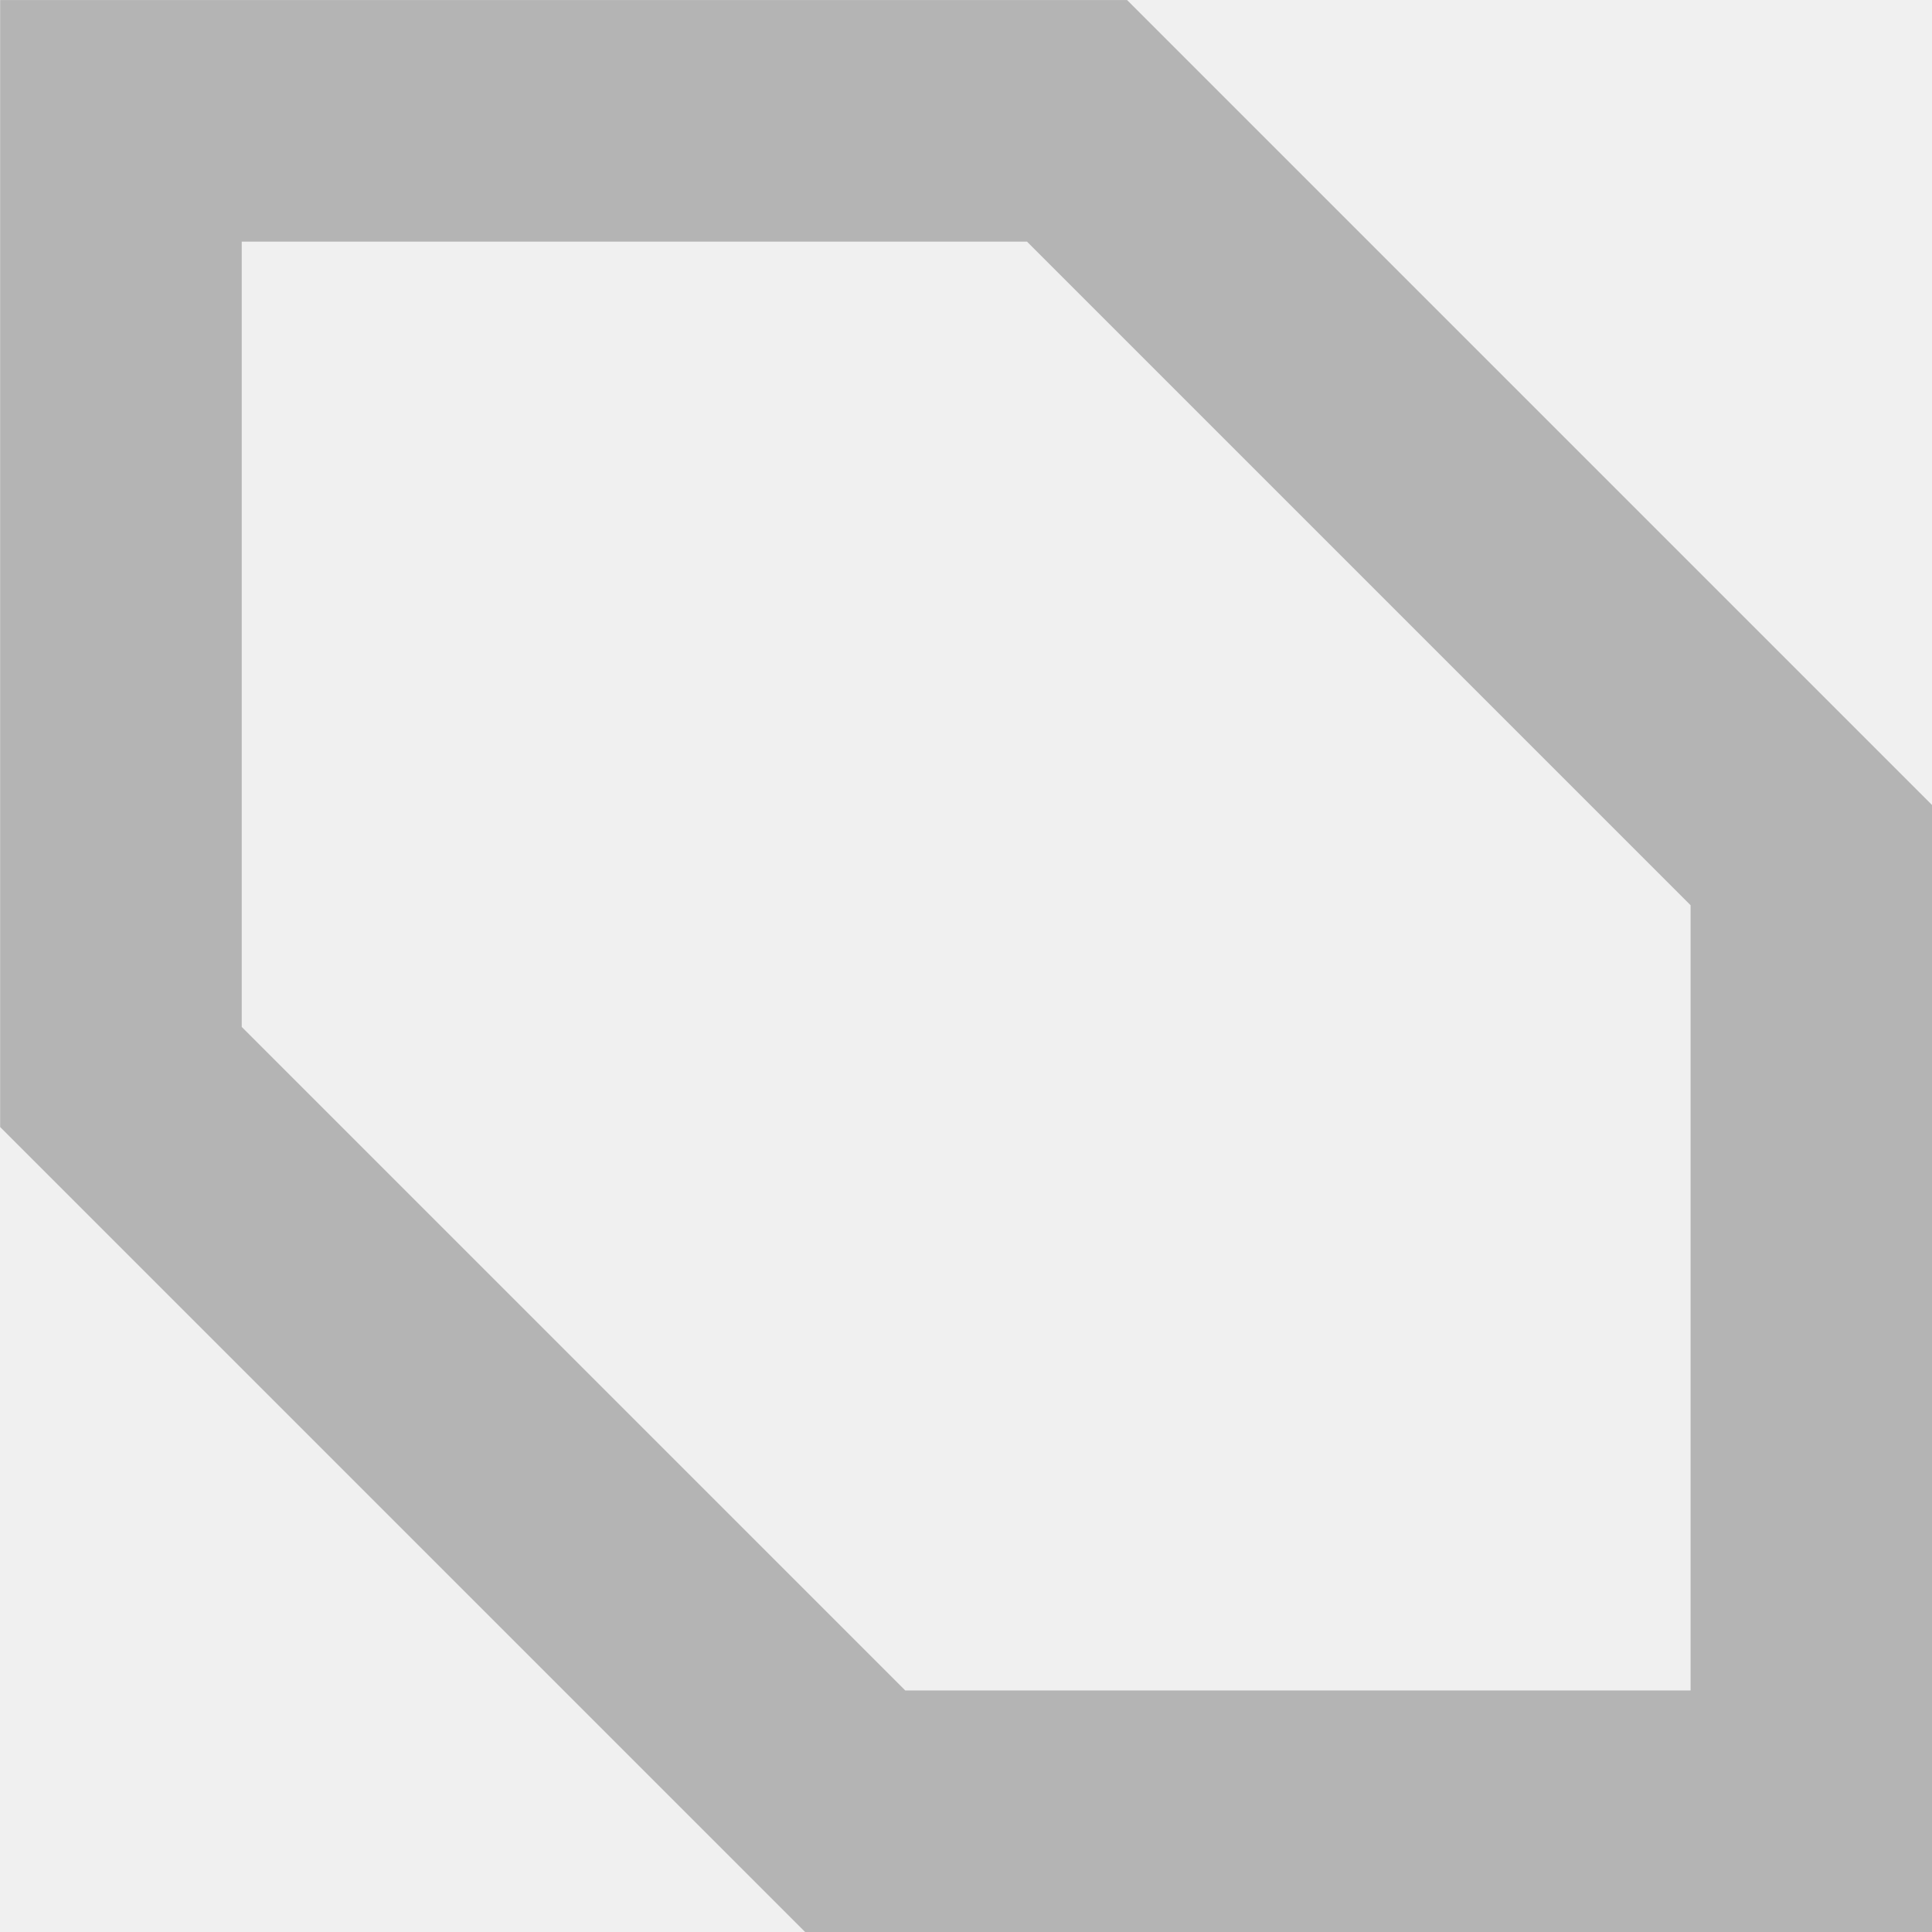
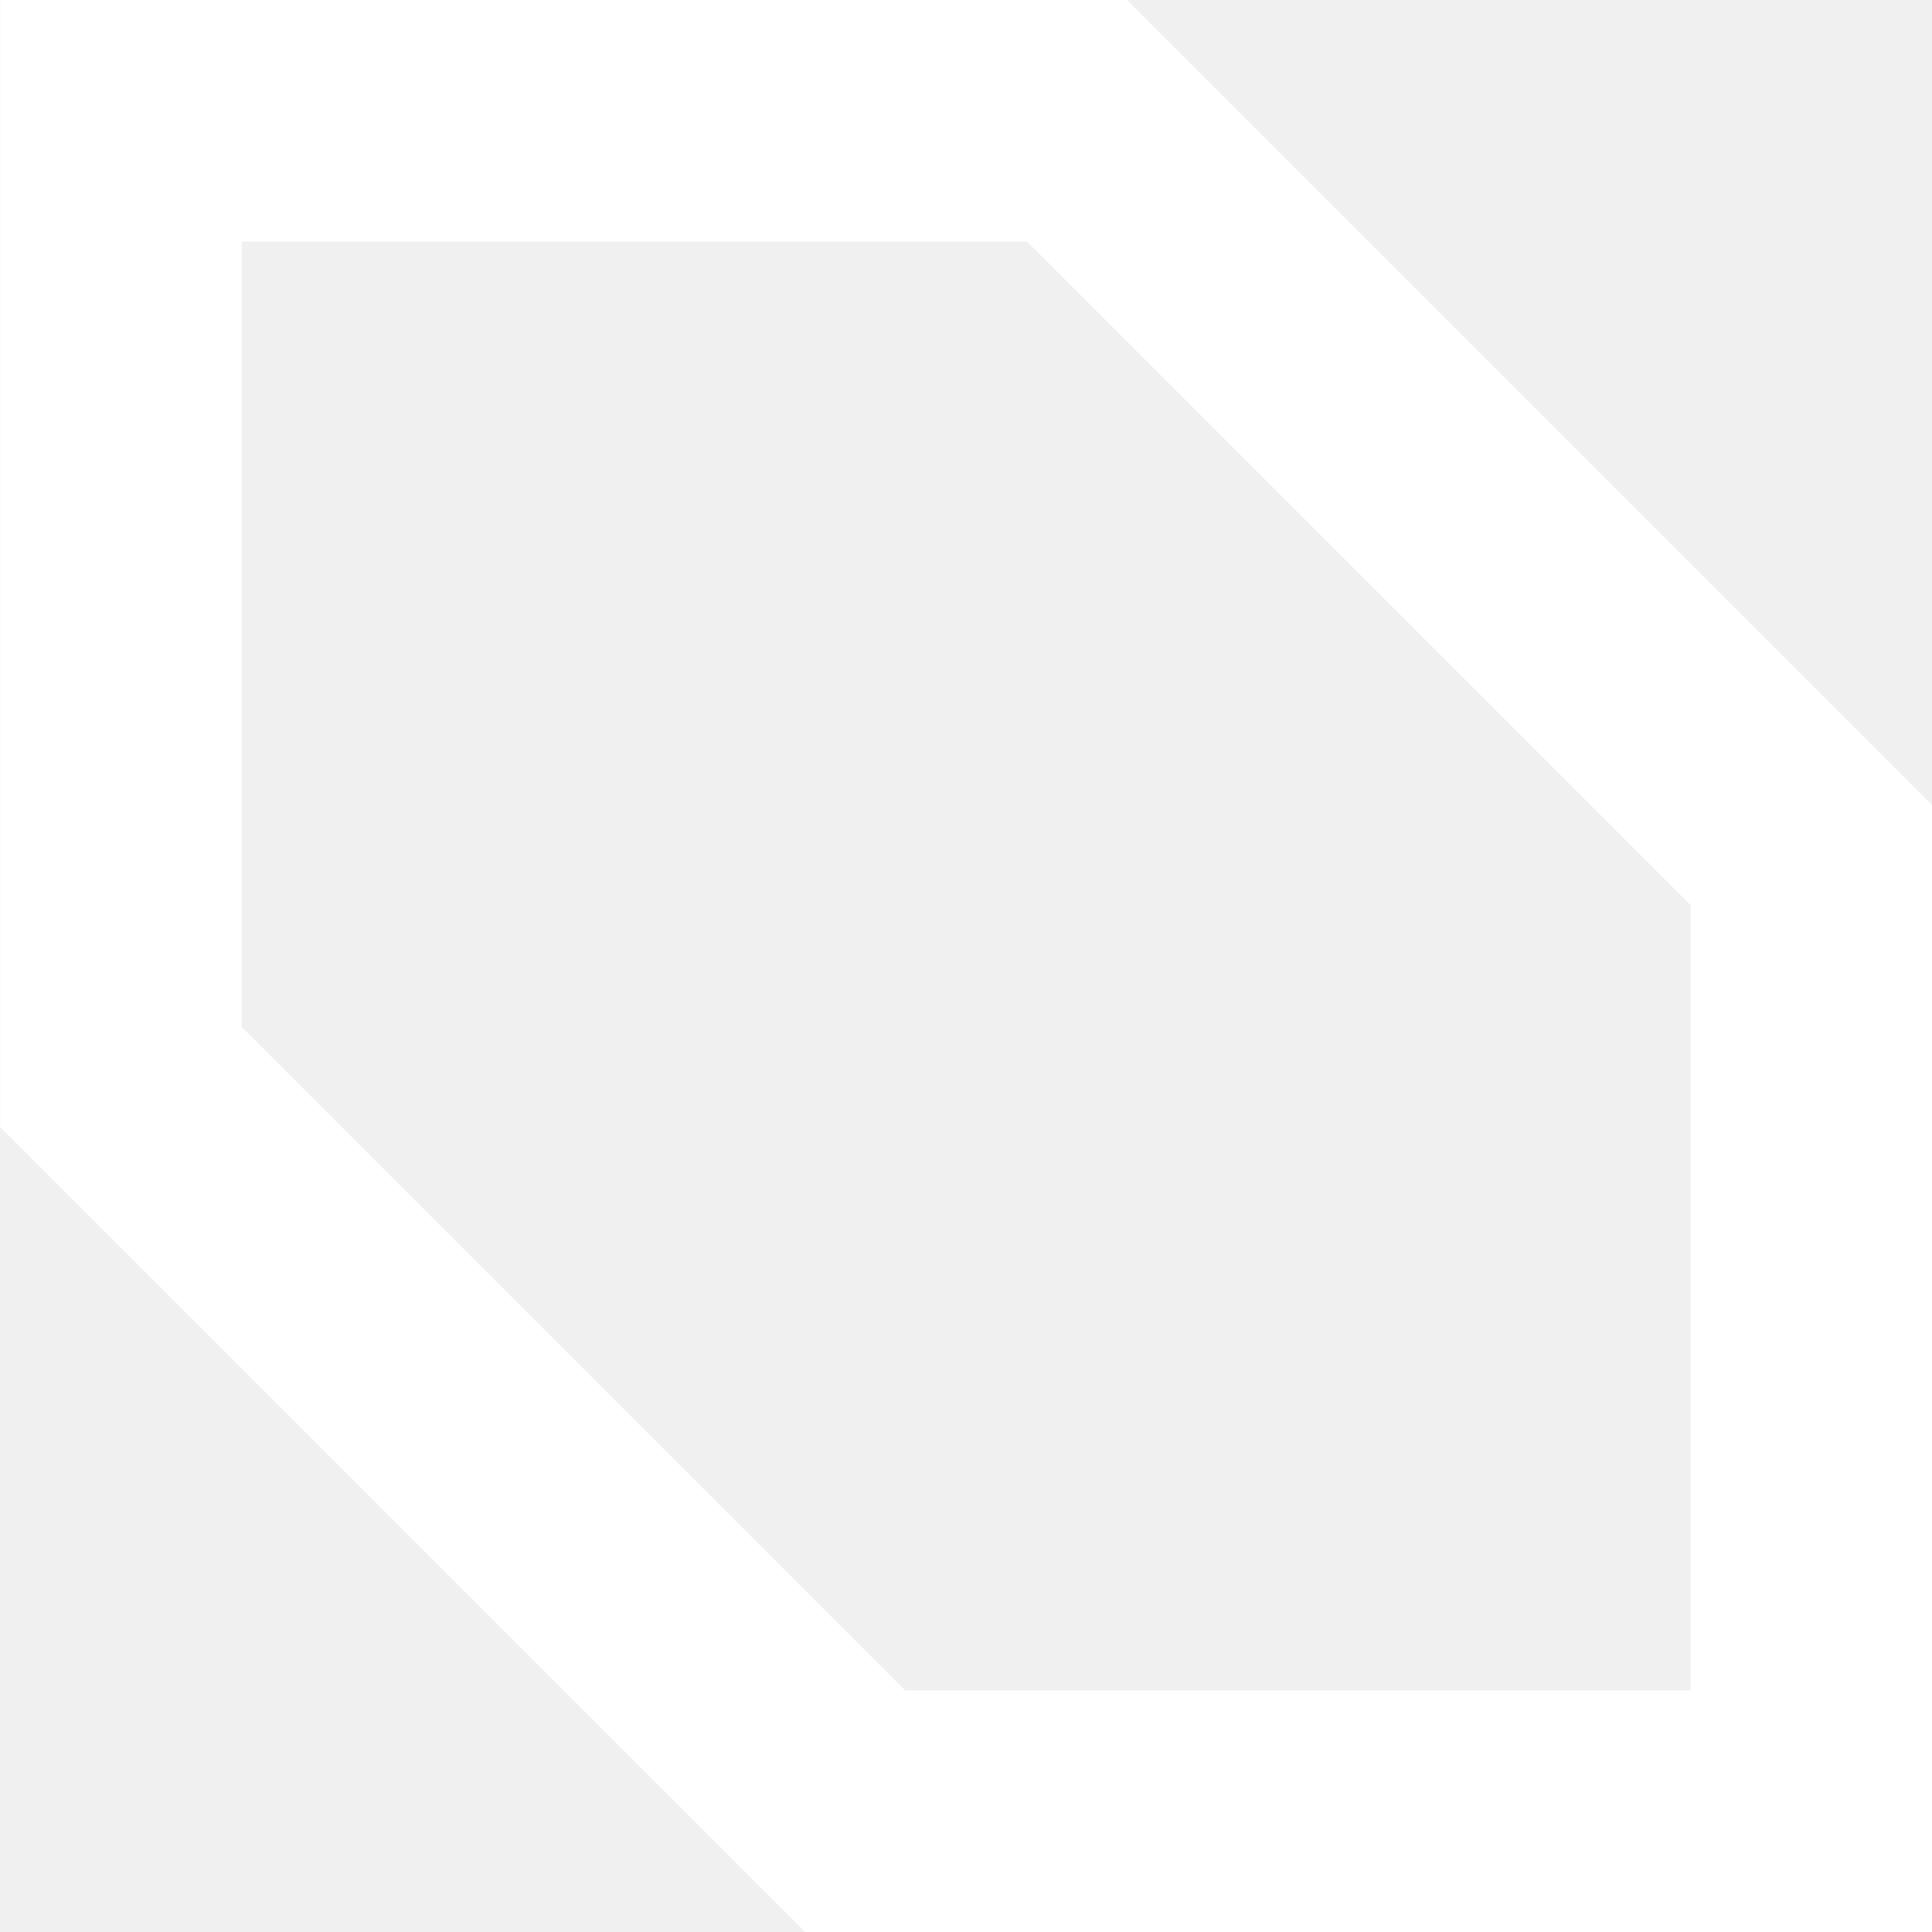
<svg xmlns="http://www.w3.org/2000/svg" width="24" height="24" viewBox="0 0 6.35 6.35" version="1.1" id="svg1055">
  <defs id="defs1049" />
  <g id="layer1" transform="translate(-79.8485,-133.9388)">
-     <path id="rect1684" style="opacity:1;fill:#000000;fill-opacity:0.25;fill-rule:nonzero;stroke:none;stroke-width:0.265;stroke-linecap:butt;stroke-linejoin:miter;stroke-miterlimit:4;stroke-dasharray:none;stroke-dashoffset:0;stroke-opacity:0.247;paint-order:normal" d="m 83.553,133.939 2.646,2.646 v 3.704 h -3.704 l -2.646,-2.646 v -3.704 z m -2.91,3.375 2.181,2.181 2.581,0 v -2.581 l -2.181,-2.181 -2.581,0 z" />
+     <path id="rect1684" style="opacity:1;fill:#ffffff;fill-opacity:1;fill-rule:nonzero;stroke:none;stroke-width:0.265;stroke-linecap:butt;stroke-linejoin:miter;stroke-miterlimit:4;stroke-dasharray:none;stroke-dashoffset:0;stroke-opacity:0.247;paint-order:normal" d="m 83.553,133.939 2.646,2.646 v 3.704 h -3.704 l -2.646,-2.646 v -3.704 z m -2.91,3.375 2.181,2.181 2.581,0 v -2.581 l -2.181,-2.181 -2.581,0 z" />
  </g>
</svg>
